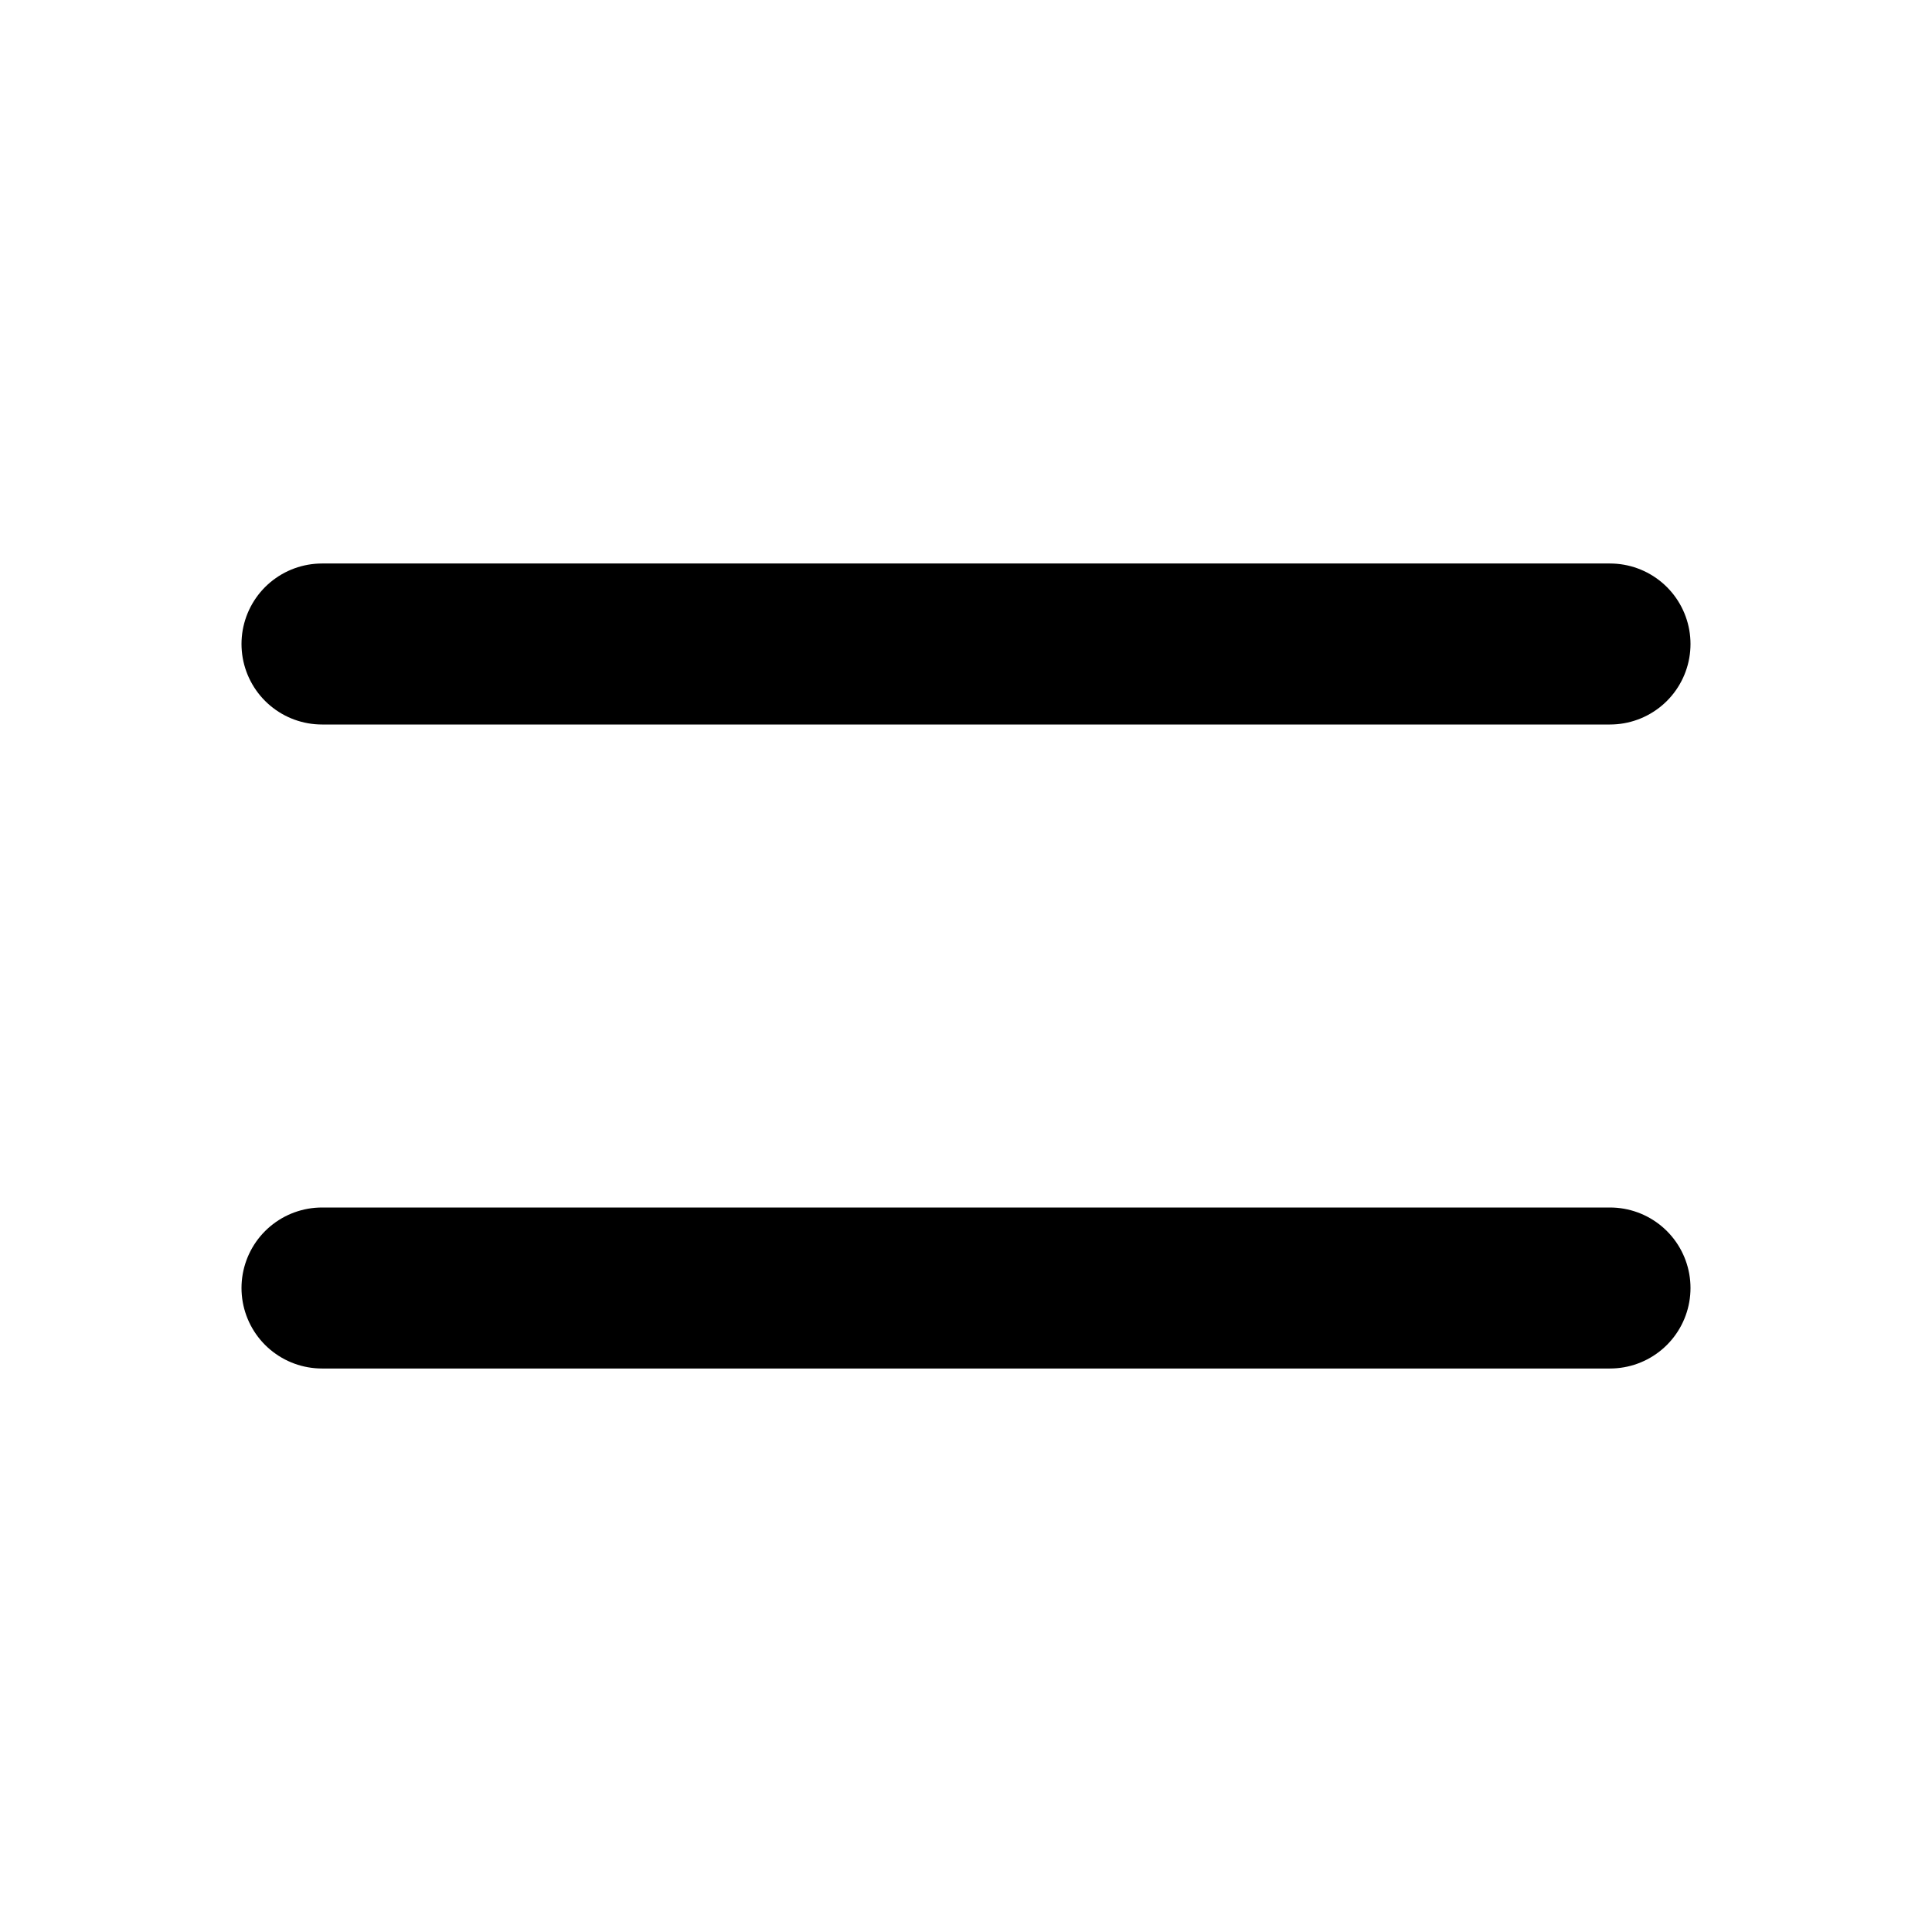
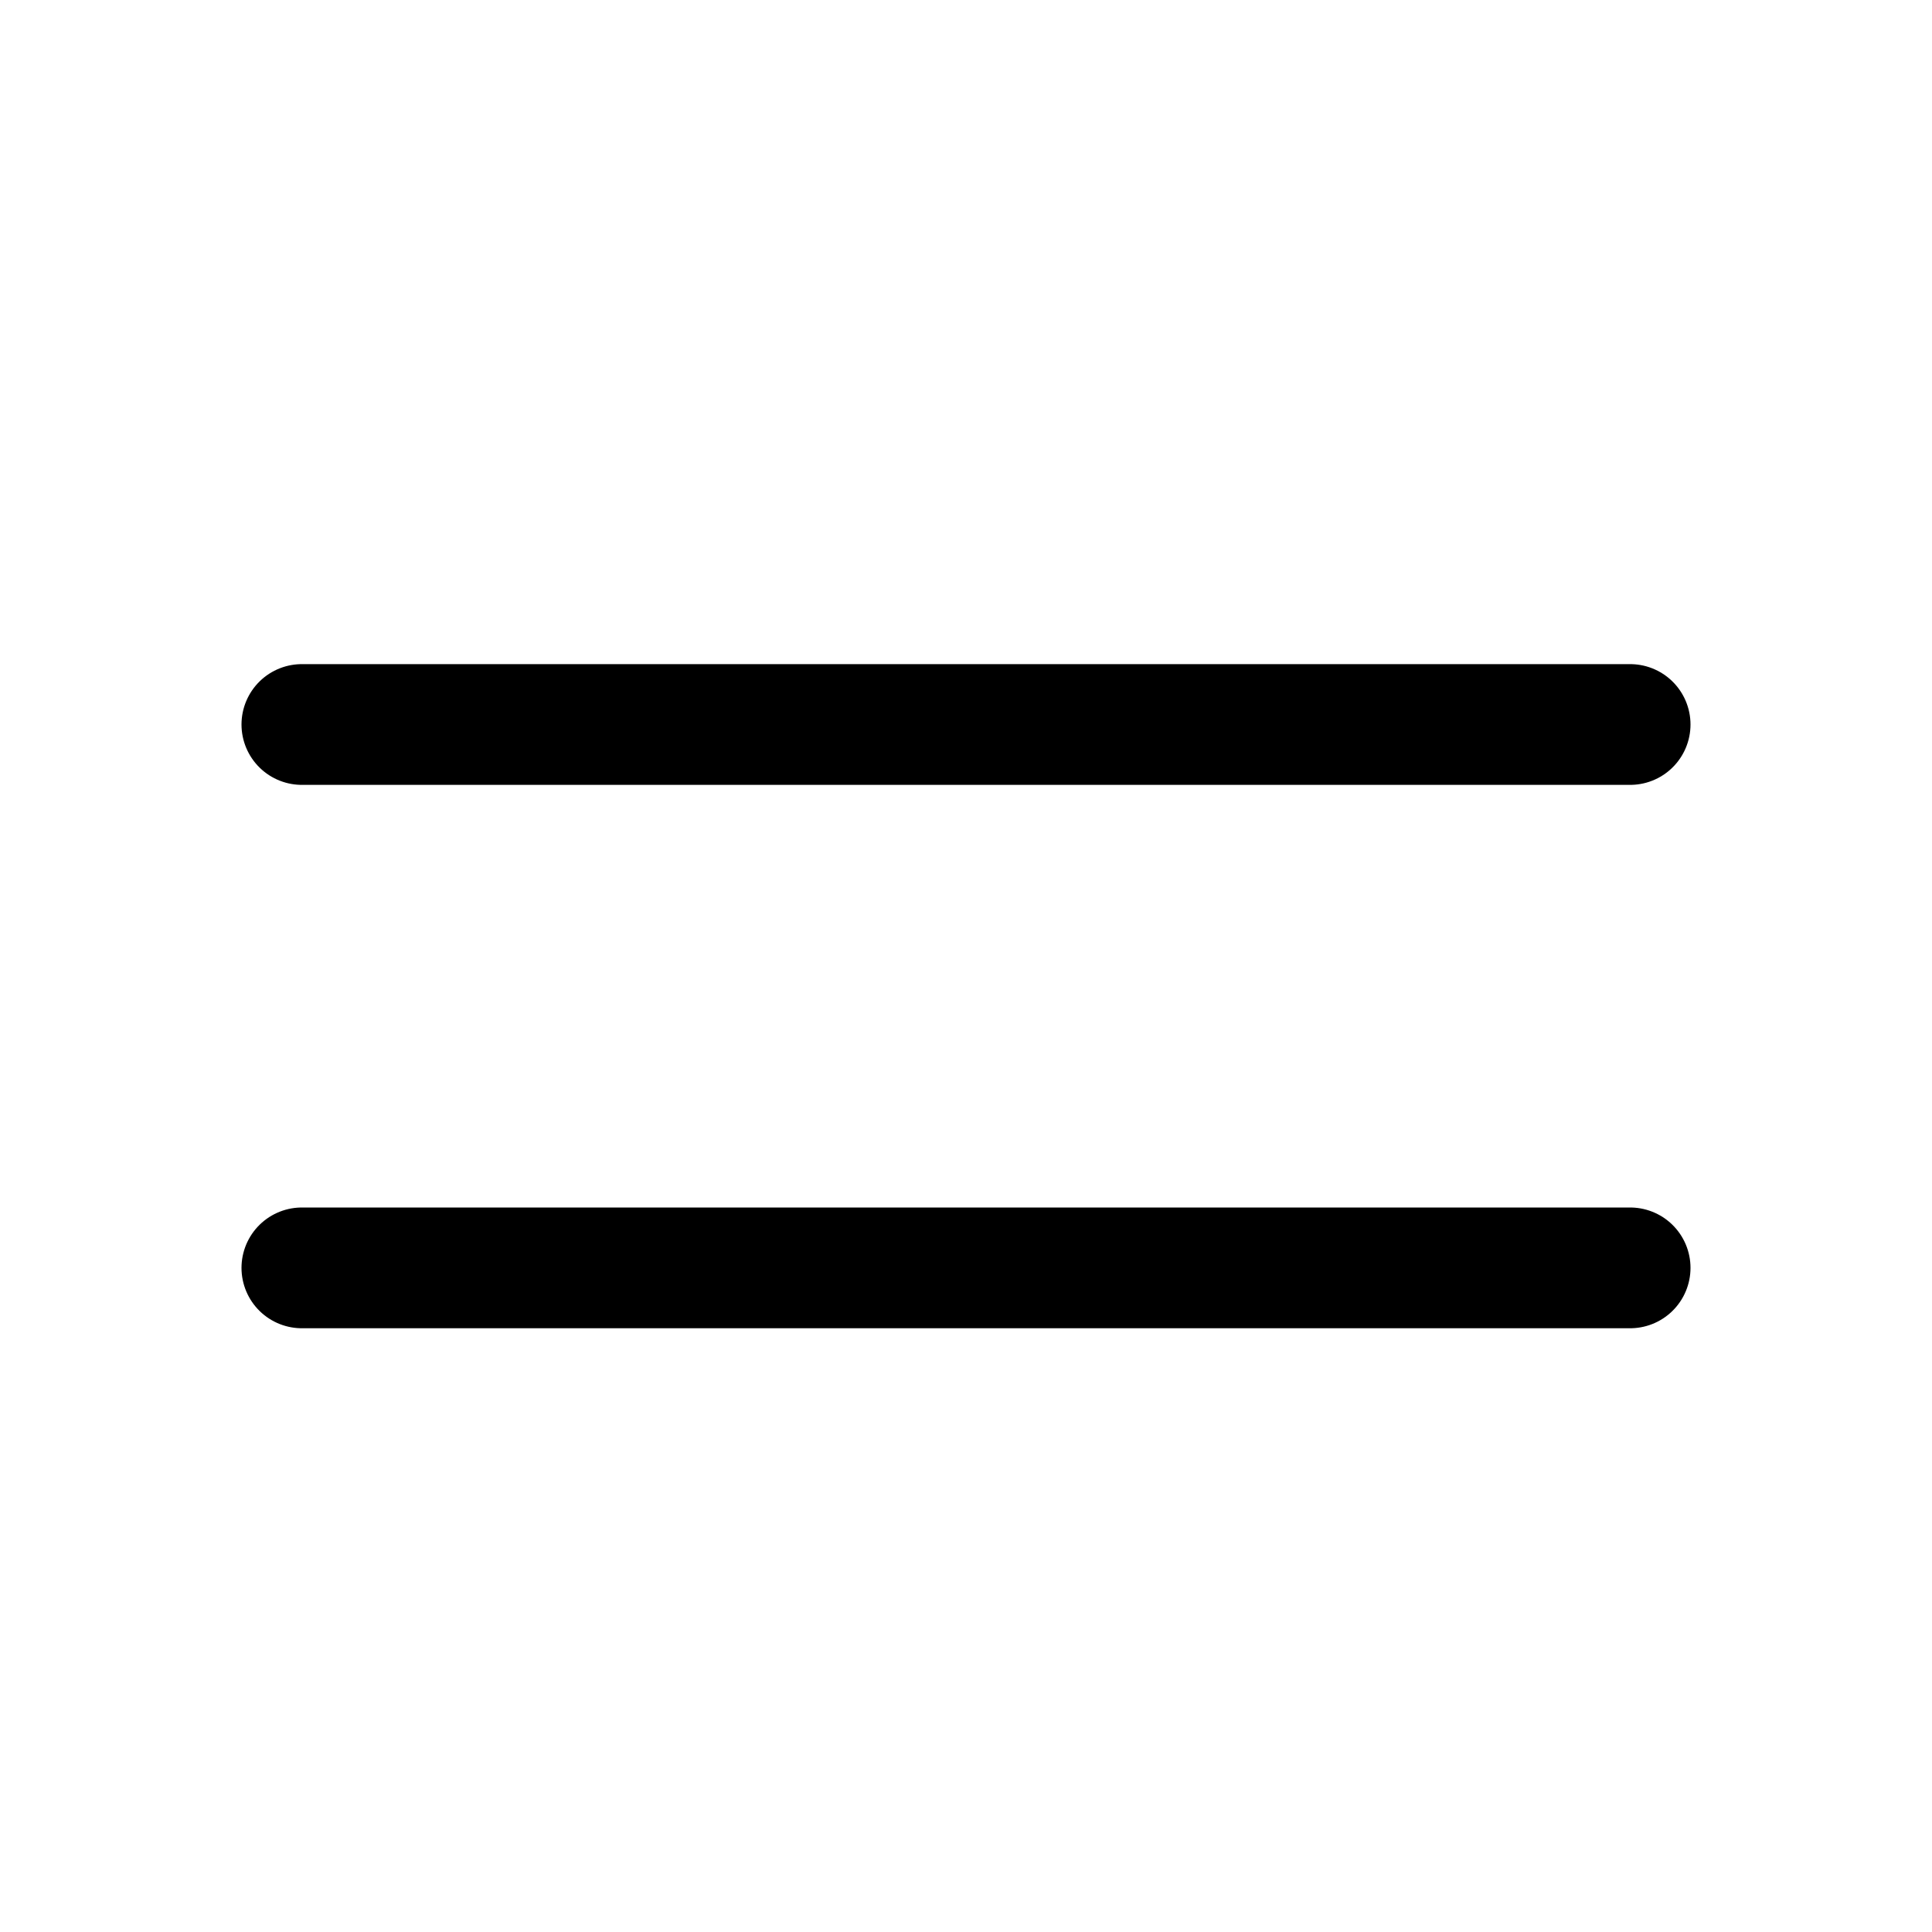
- <svg xmlns="http://www.w3.org/2000/svg" class="w-6 h-6" fill="currentColor" stroke="currentColor" viewBox="0 0 24 24">
-   <path stroke-linecap="round" stroke-linejoin="round" stroke-width="2" d="M4 8h16M4 16h16" />
+ <svg xmlns="http://www.w3.org/2000/svg" fill="none" viewBox="0 0 24 24" stroke-width="1.5" stroke="currentColor" class="w-6 h-6">
+   <path stroke-linecap="round" stroke-linejoin="round" d="M3.75 9h16.5m-16.5 6.75h16.5" />
</svg>
